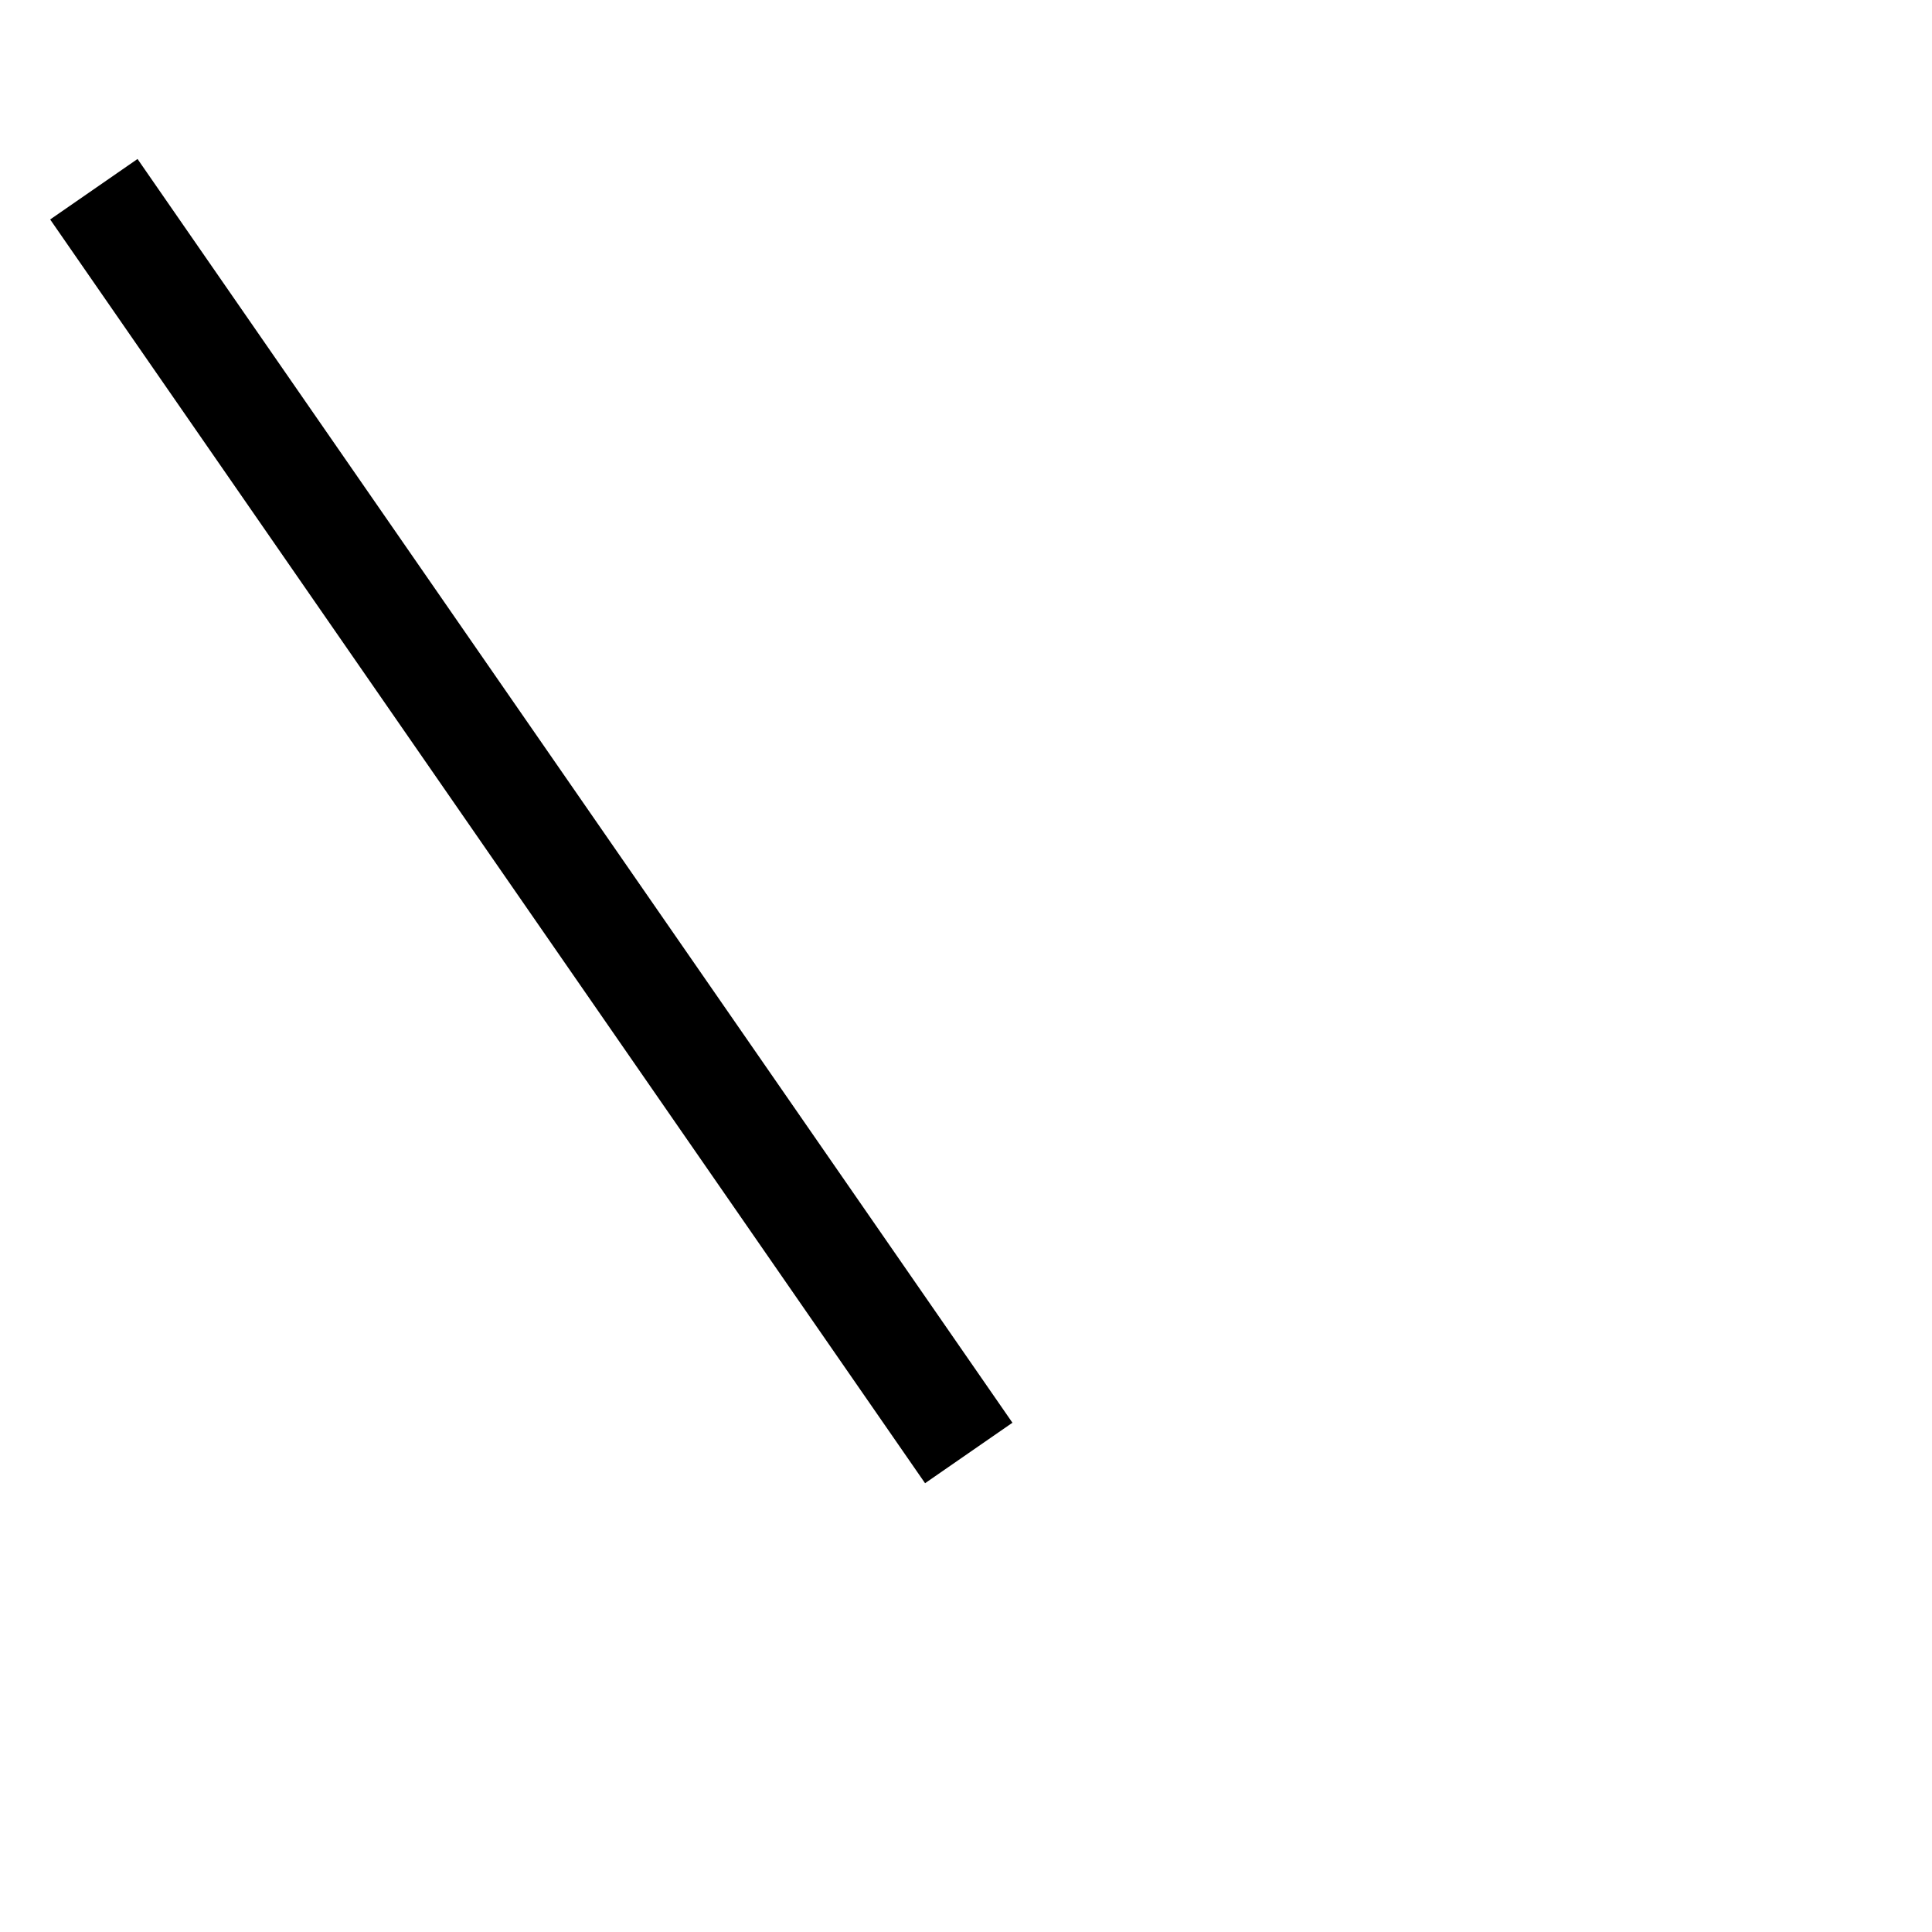
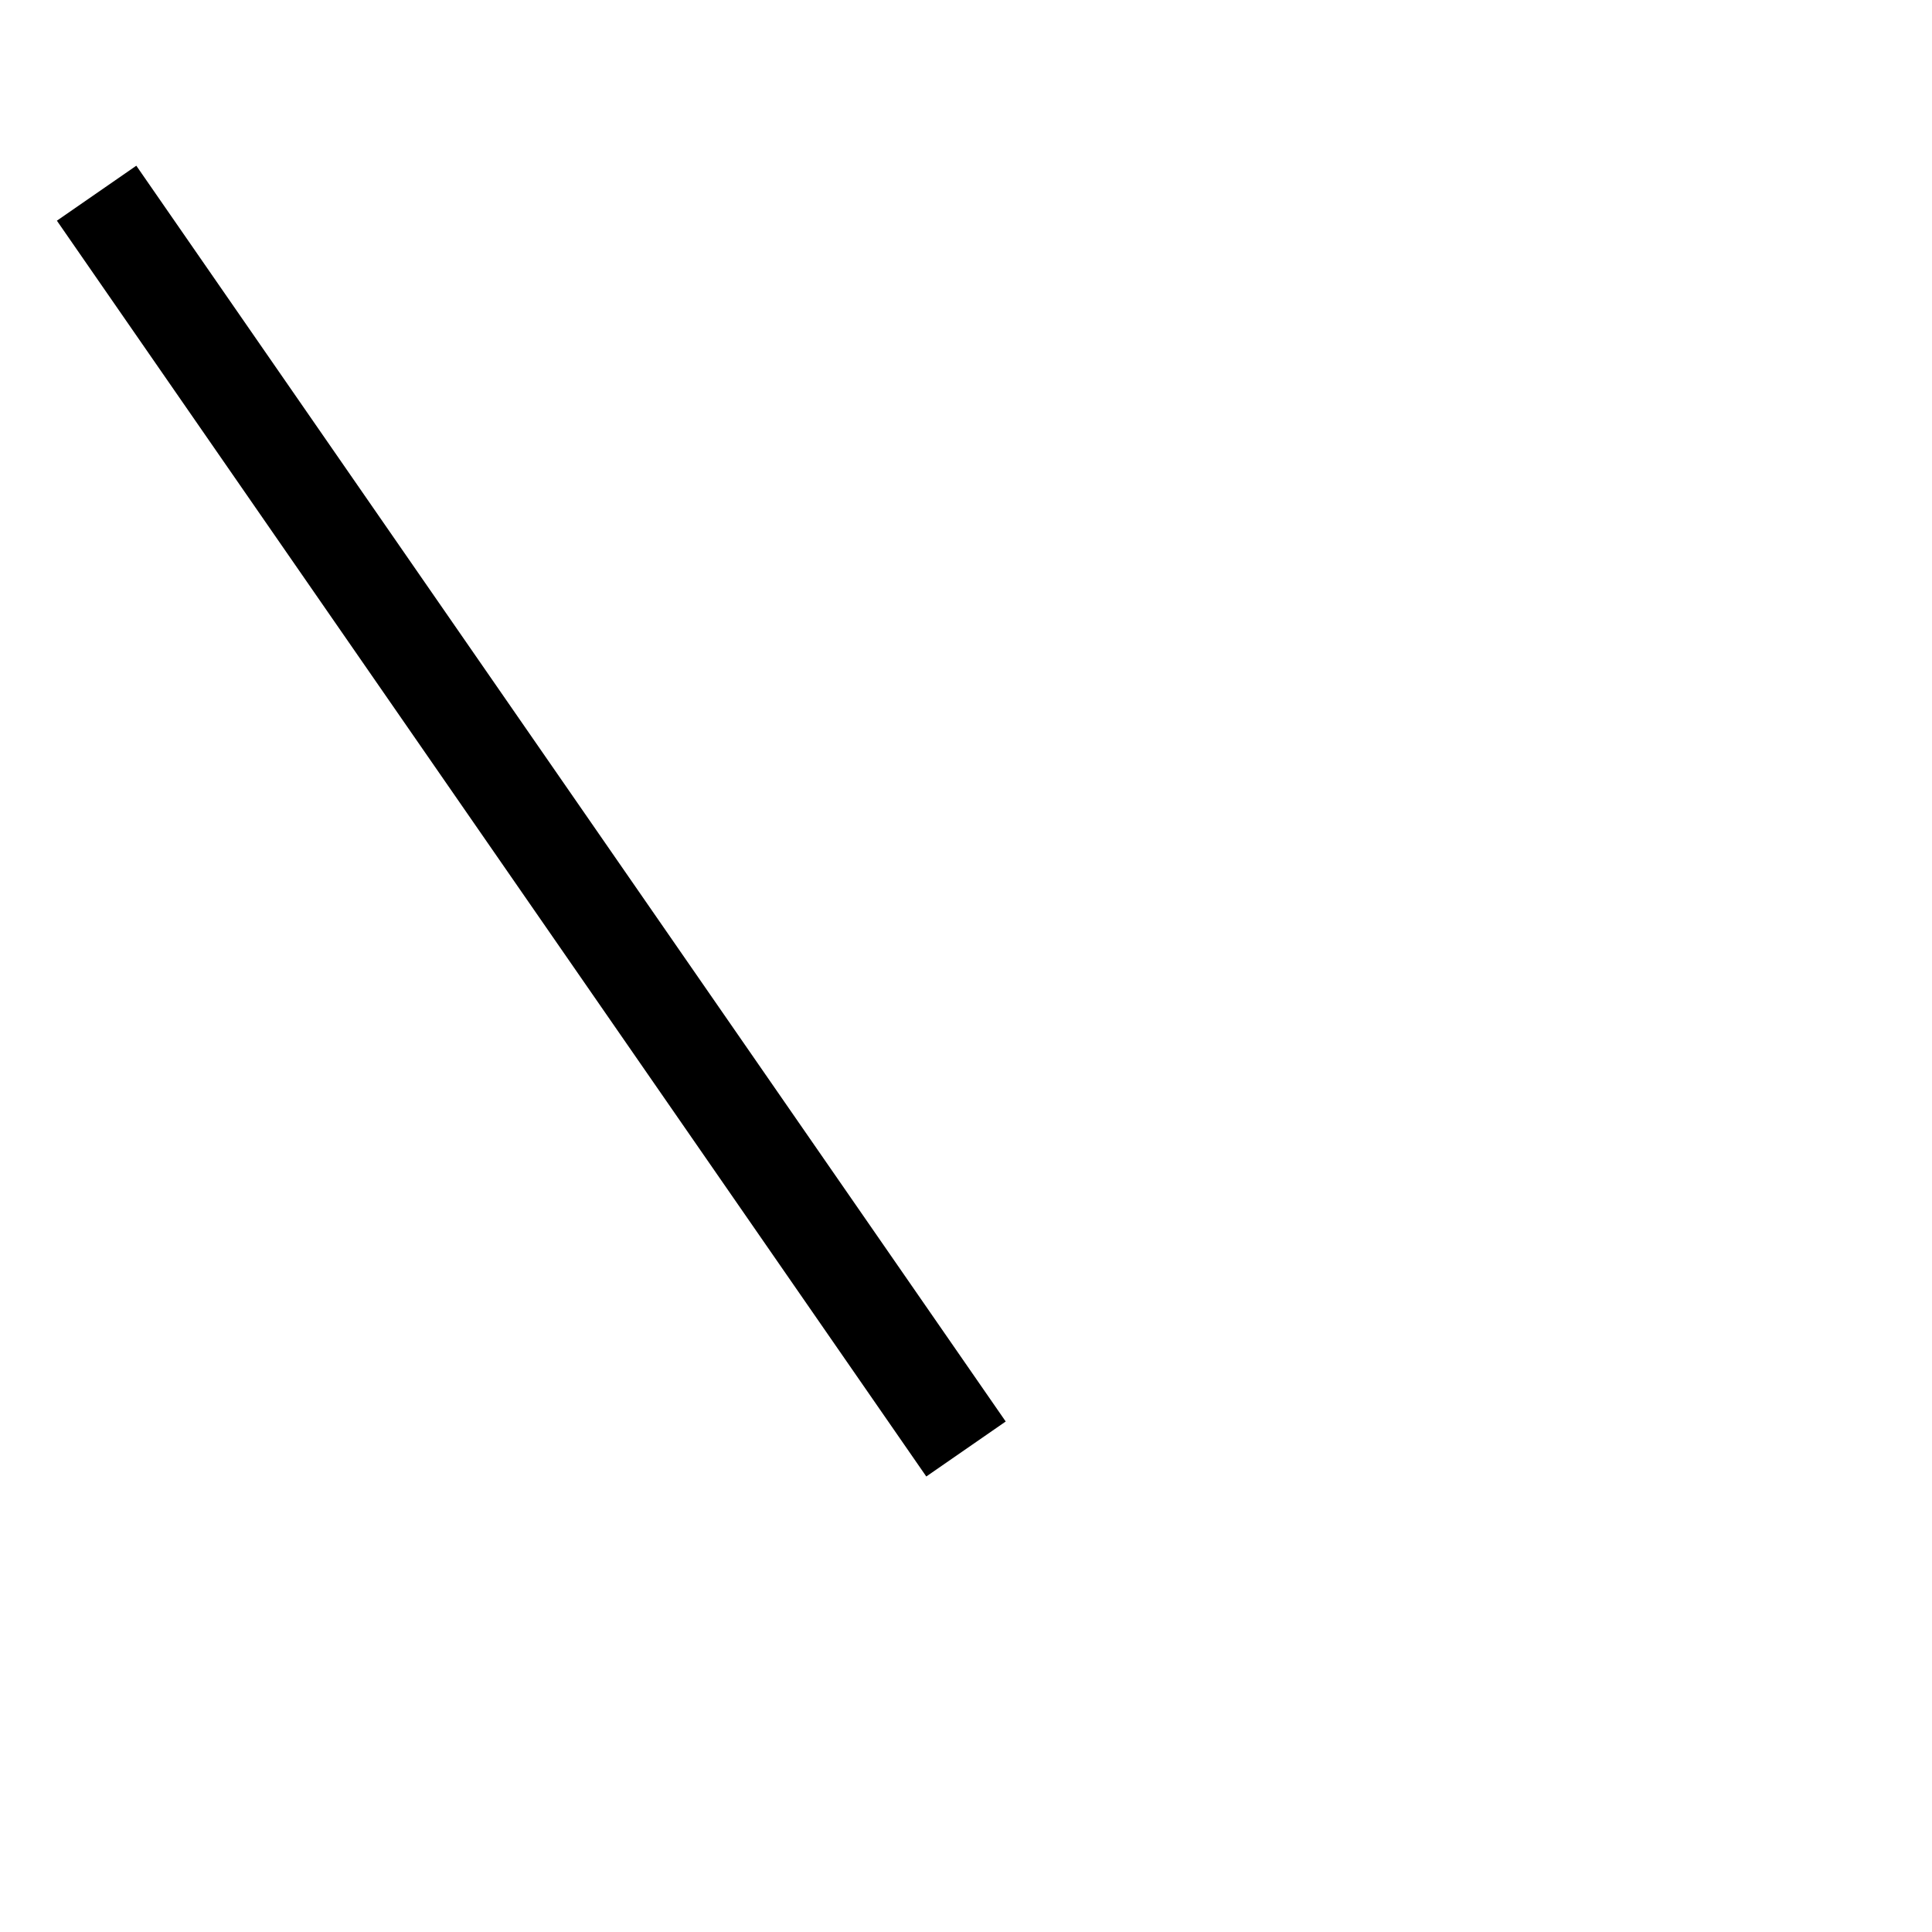
<svg xmlns="http://www.w3.org/2000/svg" height="200" width="200" version="1.11.1">
-   <path d="M 14.111,17.154 L 5.889,22.846 L 95.889,152.846 L 104.111,147.154 Z" stroke="black" fill="black" />
+   <path d="M 14.111,17.154 L 5.889,22.846 L 95.889,152.846 L 104.111,147.154 Z" stroke="none" fill="black" />
</svg>
